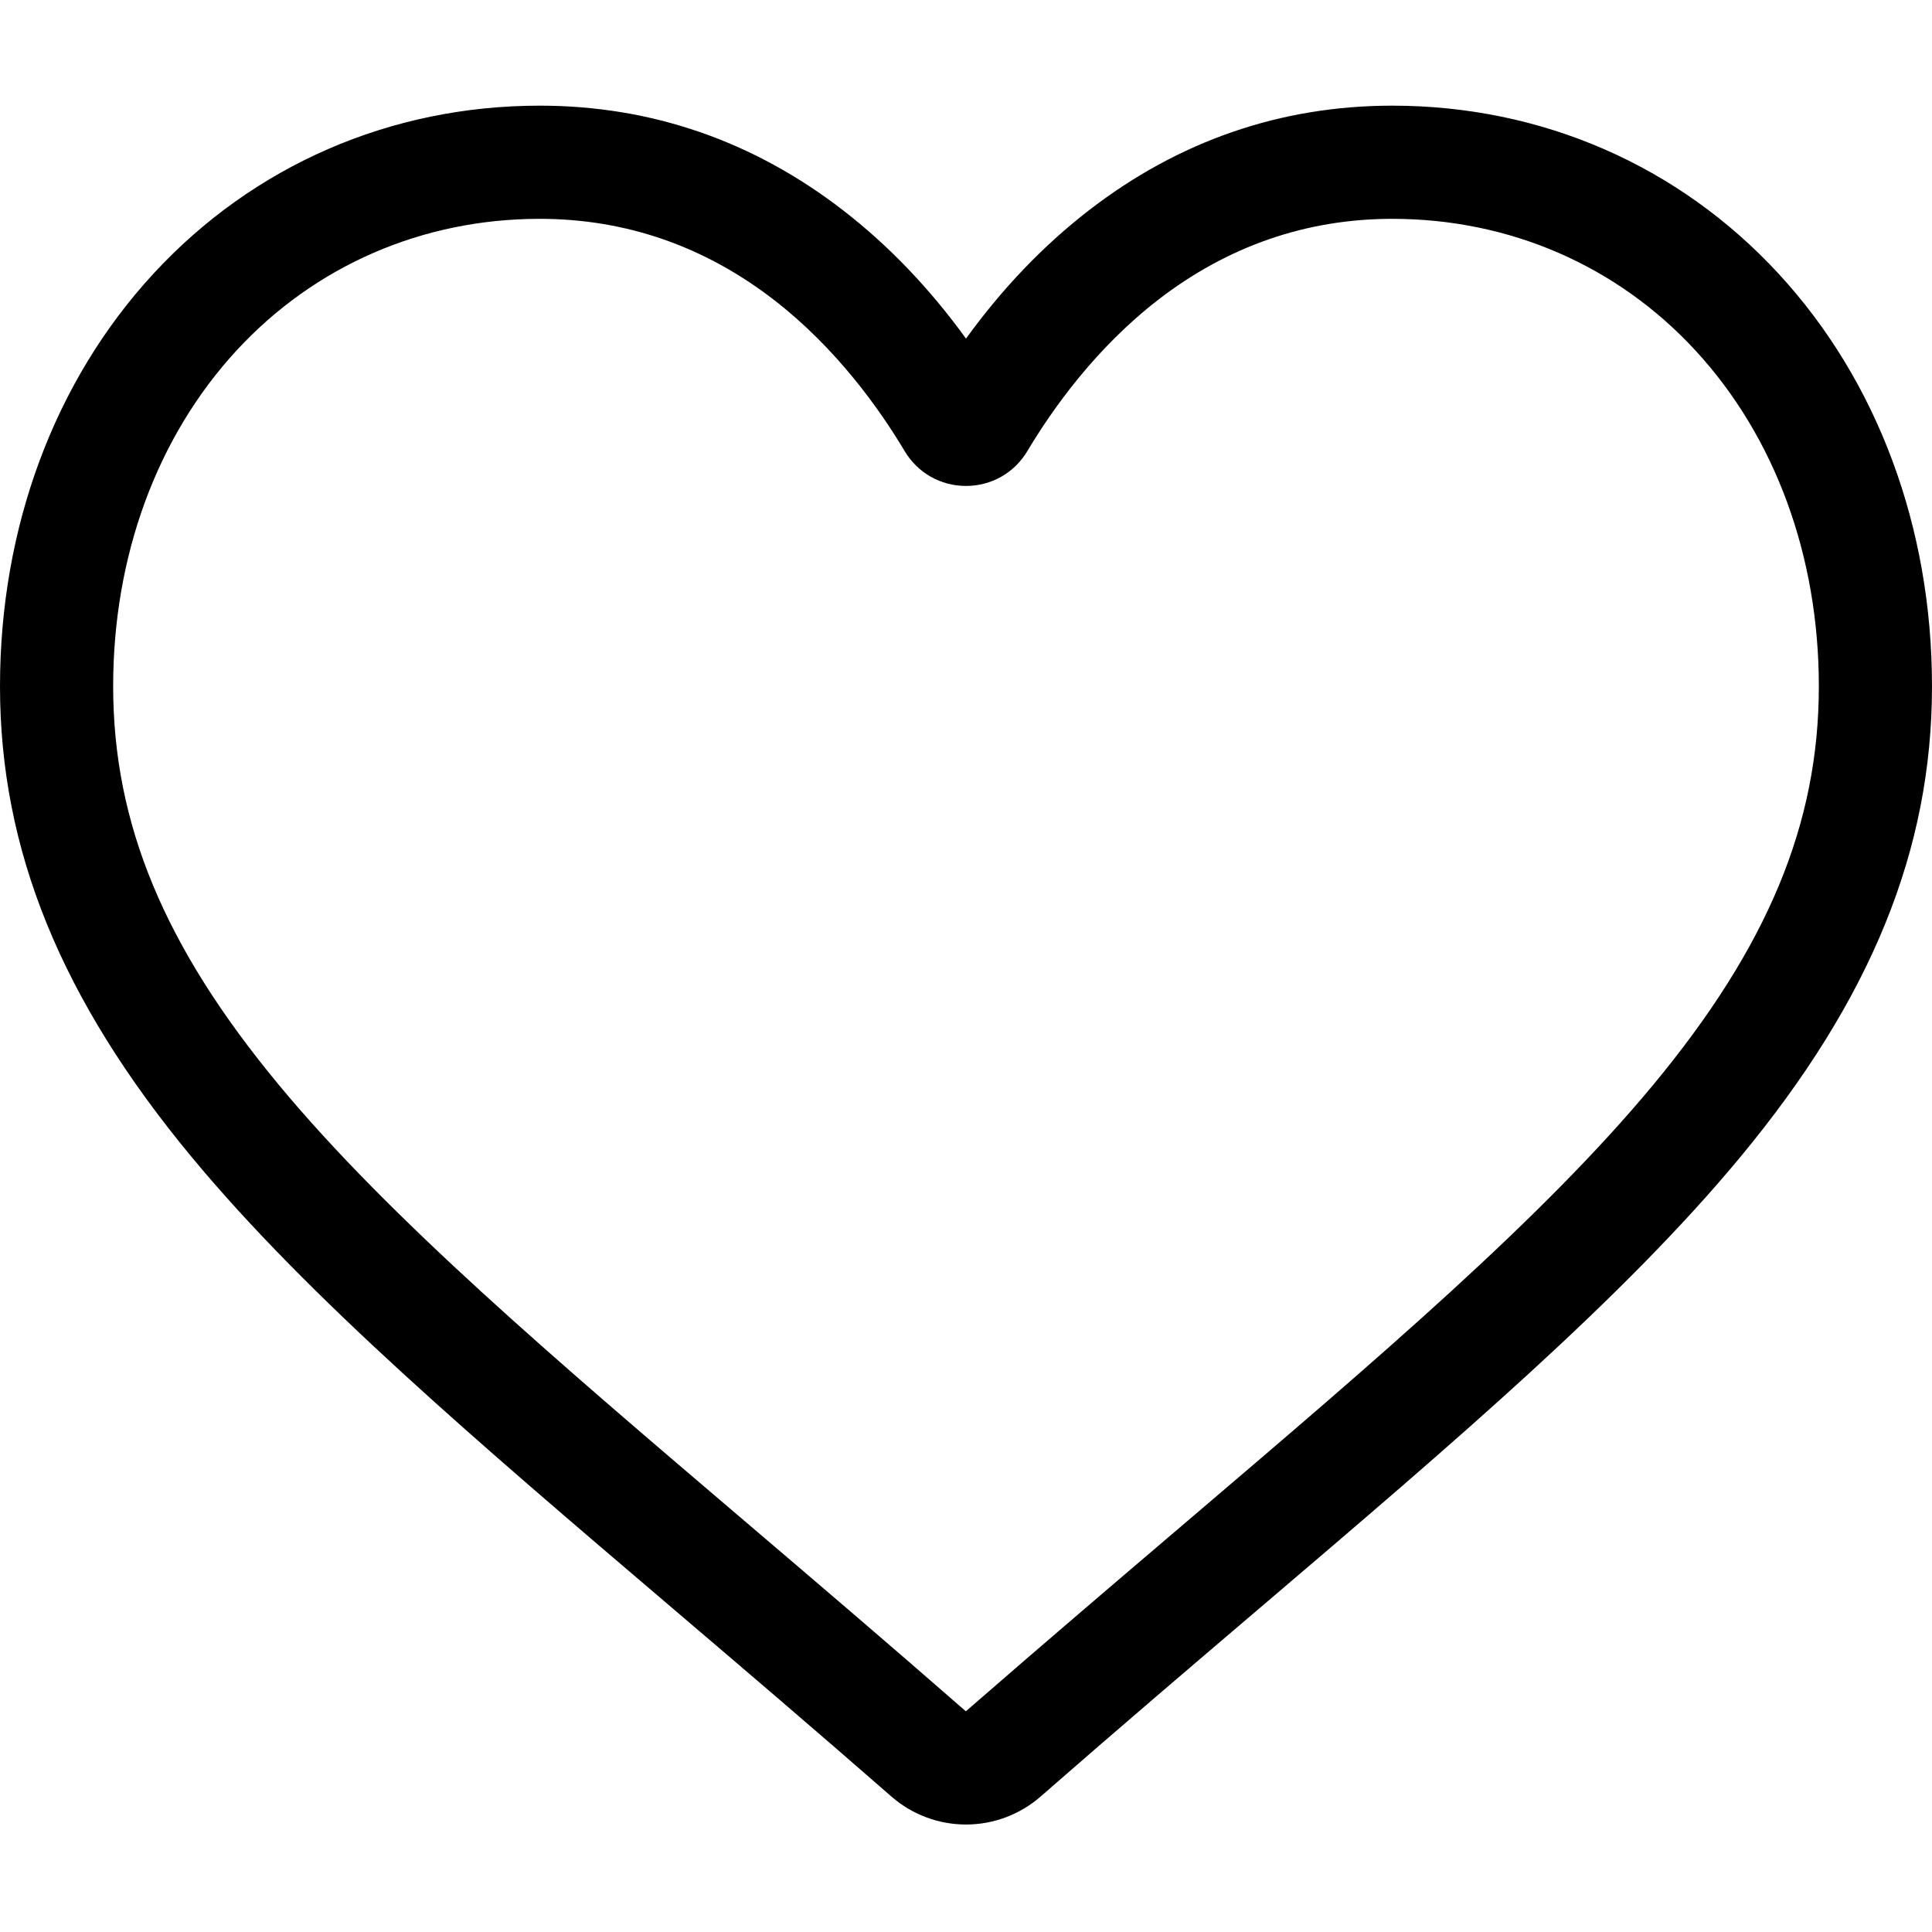
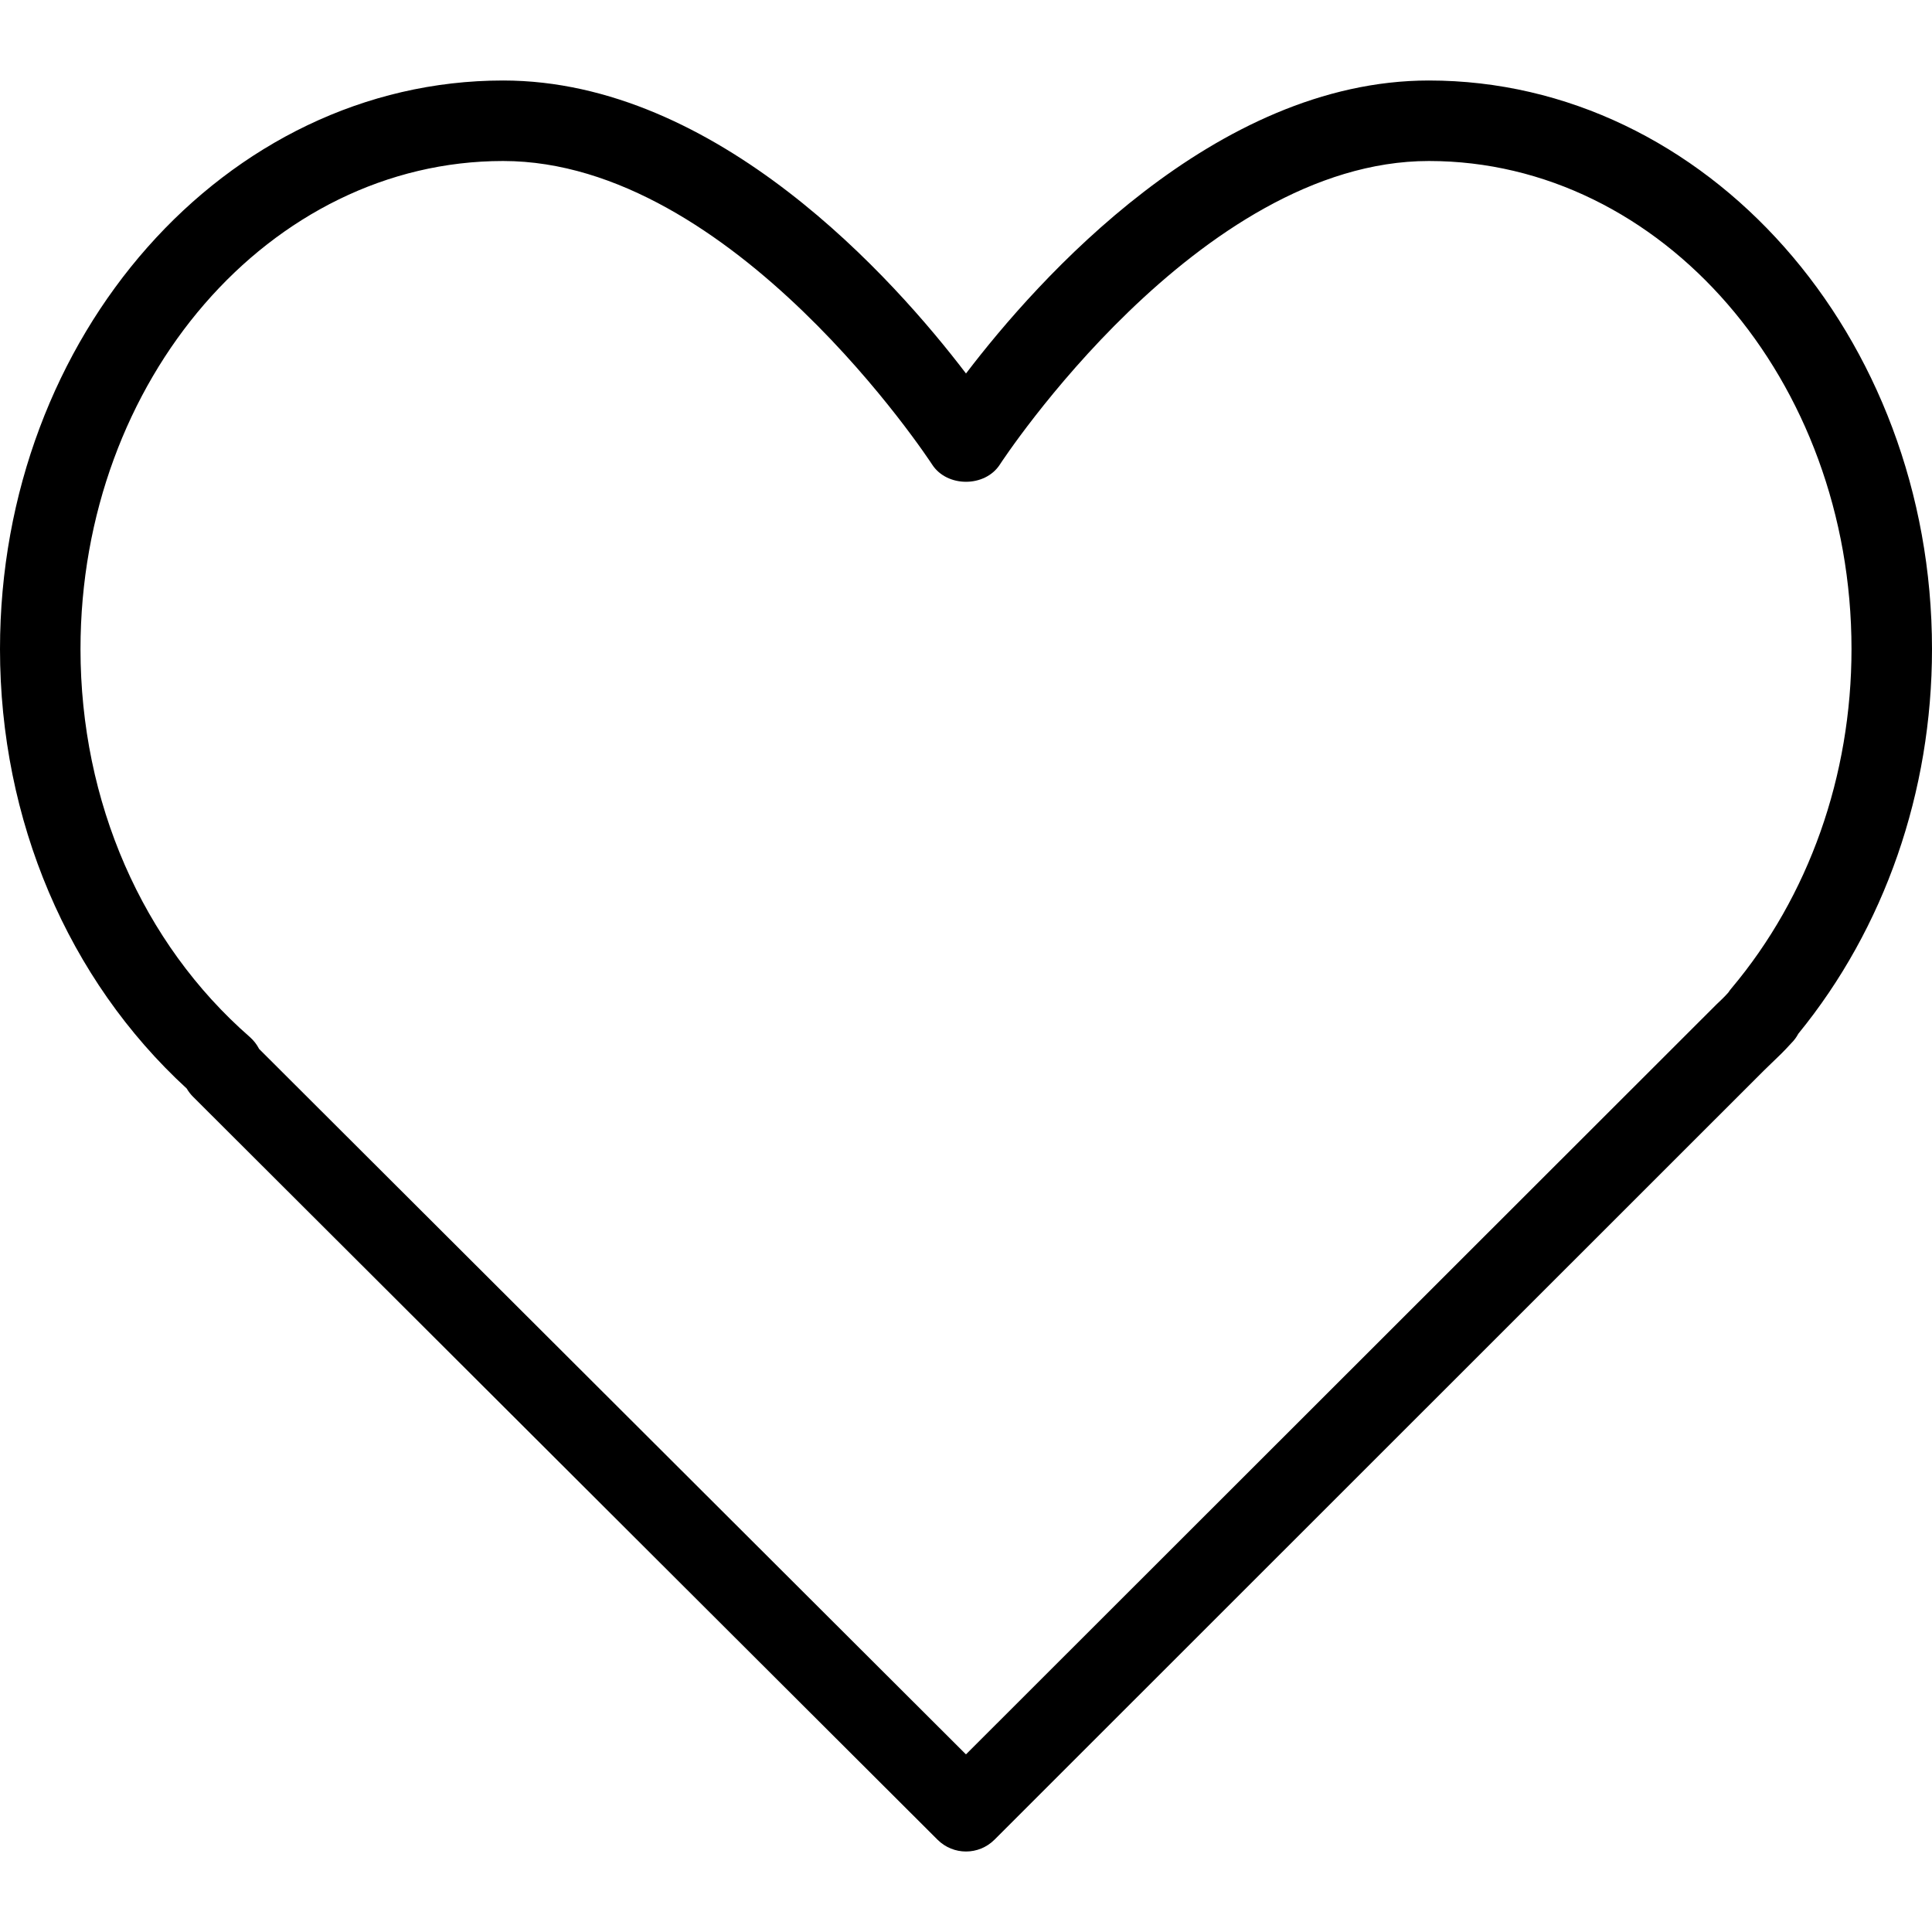
- <svg xmlns="http://www.w3.org/2000/svg" viewBox="0 -28 512.001 512">
-   <path d="m256 455.516c-7.289 0-14.316-2.641-19.793-7.438-20.684-18.086-40.625-35.082-58.219-50.074l-.09-.078c-51.582-43.957-96.125-81.918-127.117-119.312-34.645-41.805-50.781-81.441-50.781-124.742 0-42.07 14.426-80.883 40.617-109.293 26.504-28.746 62.871-44.578 102.414-44.578 29.555 0 56.621 9.344 80.445 27.77 12.023 9.301 22.922 20.684 32.523 33.961 9.605-13.277 20.5-24.66 32.527-33.961 23.824-18.426 50.891-27.77 80.445-27.77 39.539 0 75.91 15.832 102.414 44.578 26.191 28.41 40.613 67.223 40.613 109.293 0 43.301-16.133 82.938-50.777 124.738-30.992 37.398-75.531 75.355-127.105 119.309-17.625 15.016-37.598 32.039-58.328 50.168-5.473 4.789-12.504 7.43-19.789 7.43zm-112.969-425.523c-31.066 0-59.605 12.398-80.367 34.914-21.07 22.855-32.676 54.449-32.676 88.965 0 36.418 13.535 68.988 43.883 105.605 29.332 35.395 72.961 72.574 123.477 115.625l.094.078c17.66 15.051 37.68 32.113 58.516 50.332 20.961-18.254 41.012-35.344 58.707-50.418 50.512-43.051 94.137-80.223 123.469-115.617 30.344-36.617 43.879-69.188 43.879-105.605 0-34.516-11.605-66.109-32.676-88.965-20.758-22.516-49.301-34.914-80.363-34.914-22.758 0-43.652 7.234-62.102 21.5-16.441 12.719-27.895 28.797-34.609 40.047-3.453 5.785-9.531 9.238-16.262 9.238s-12.809-3.453-16.262-9.238c-6.711-11.25-18.164-27.328-34.609-40.047-18.449-14.266-39.344-21.5-62.098-21.5zm0 0" />
+ <svg xmlns="http://www.w3.org/2000/svg" version="1.1" id="Capa_1" x="0px" y="0px" viewBox="0 0 512 512" style="enable-background:new 0 0 512 512;" xml:space="preserve">
+   <g>
+     <g>
+       <path d="M378.667,21.333c-56.792,0-103.698,52.75-122.667,77.646c-18.969-24.896-65.875-77.646-122.667-77.646    C59.813,21.333,0,88.927,0,172c0,45.323,17.99,87.562,49.479,116.469c0.458,0.792,1.021,1.521,1.677,2.177l197.313,196.906    c2.083,2.073,4.802,3.115,7.531,3.115s5.458-1.042,7.542-3.125L467.417,283.74l2.104-2.042c1.667-1.573,3.313-3.167,5.156-5.208    c0.771-0.76,1.406-1.615,1.896-2.542C499.438,245.948,512,209.833,512,172C512,88.927,452.188,21.333,378.667,21.333z     M458.823,261.948c-0.292,0.344-0.563,0.708-0.802,1.083c-1,1.146-2.094,2.156-3.177,3.188L255.99,464.927L68.667,277.979    c-0.604-1.188-1.448-2.271-2.479-3.177C37.677,249.906,21.333,212.437,21.333,172c0-71.313,50.24-129.333,112-129.333    c61.063,0,113.177,79.646,113.698,80.448c3.938,6.083,14,6.083,17.938,0c0.521-0.802,52.635-80.448,113.698-80.448    c61.76,0,112,58.021,112,129.333C490.667,205.604,479.354,237.552,458.823,261.948z" />
+     </g>
+   </g>
+   <g>
+ </g>
+   <g>
+ </g>
+   <g>
+ </g>
+   <g>
+ </g>
+   <g>
+ </g>
+   <g>
+ </g>
+   <g>
+ </g>
+   <g>
+ </g>
+   <g>
+ </g>
+   <g>
+ </g>
+   <g>
+ </g>
+   <g>
+ </g>
+   <g>
+ </g>
+   <g>
+ </g>
+   <g>
+ </g>
</svg>
